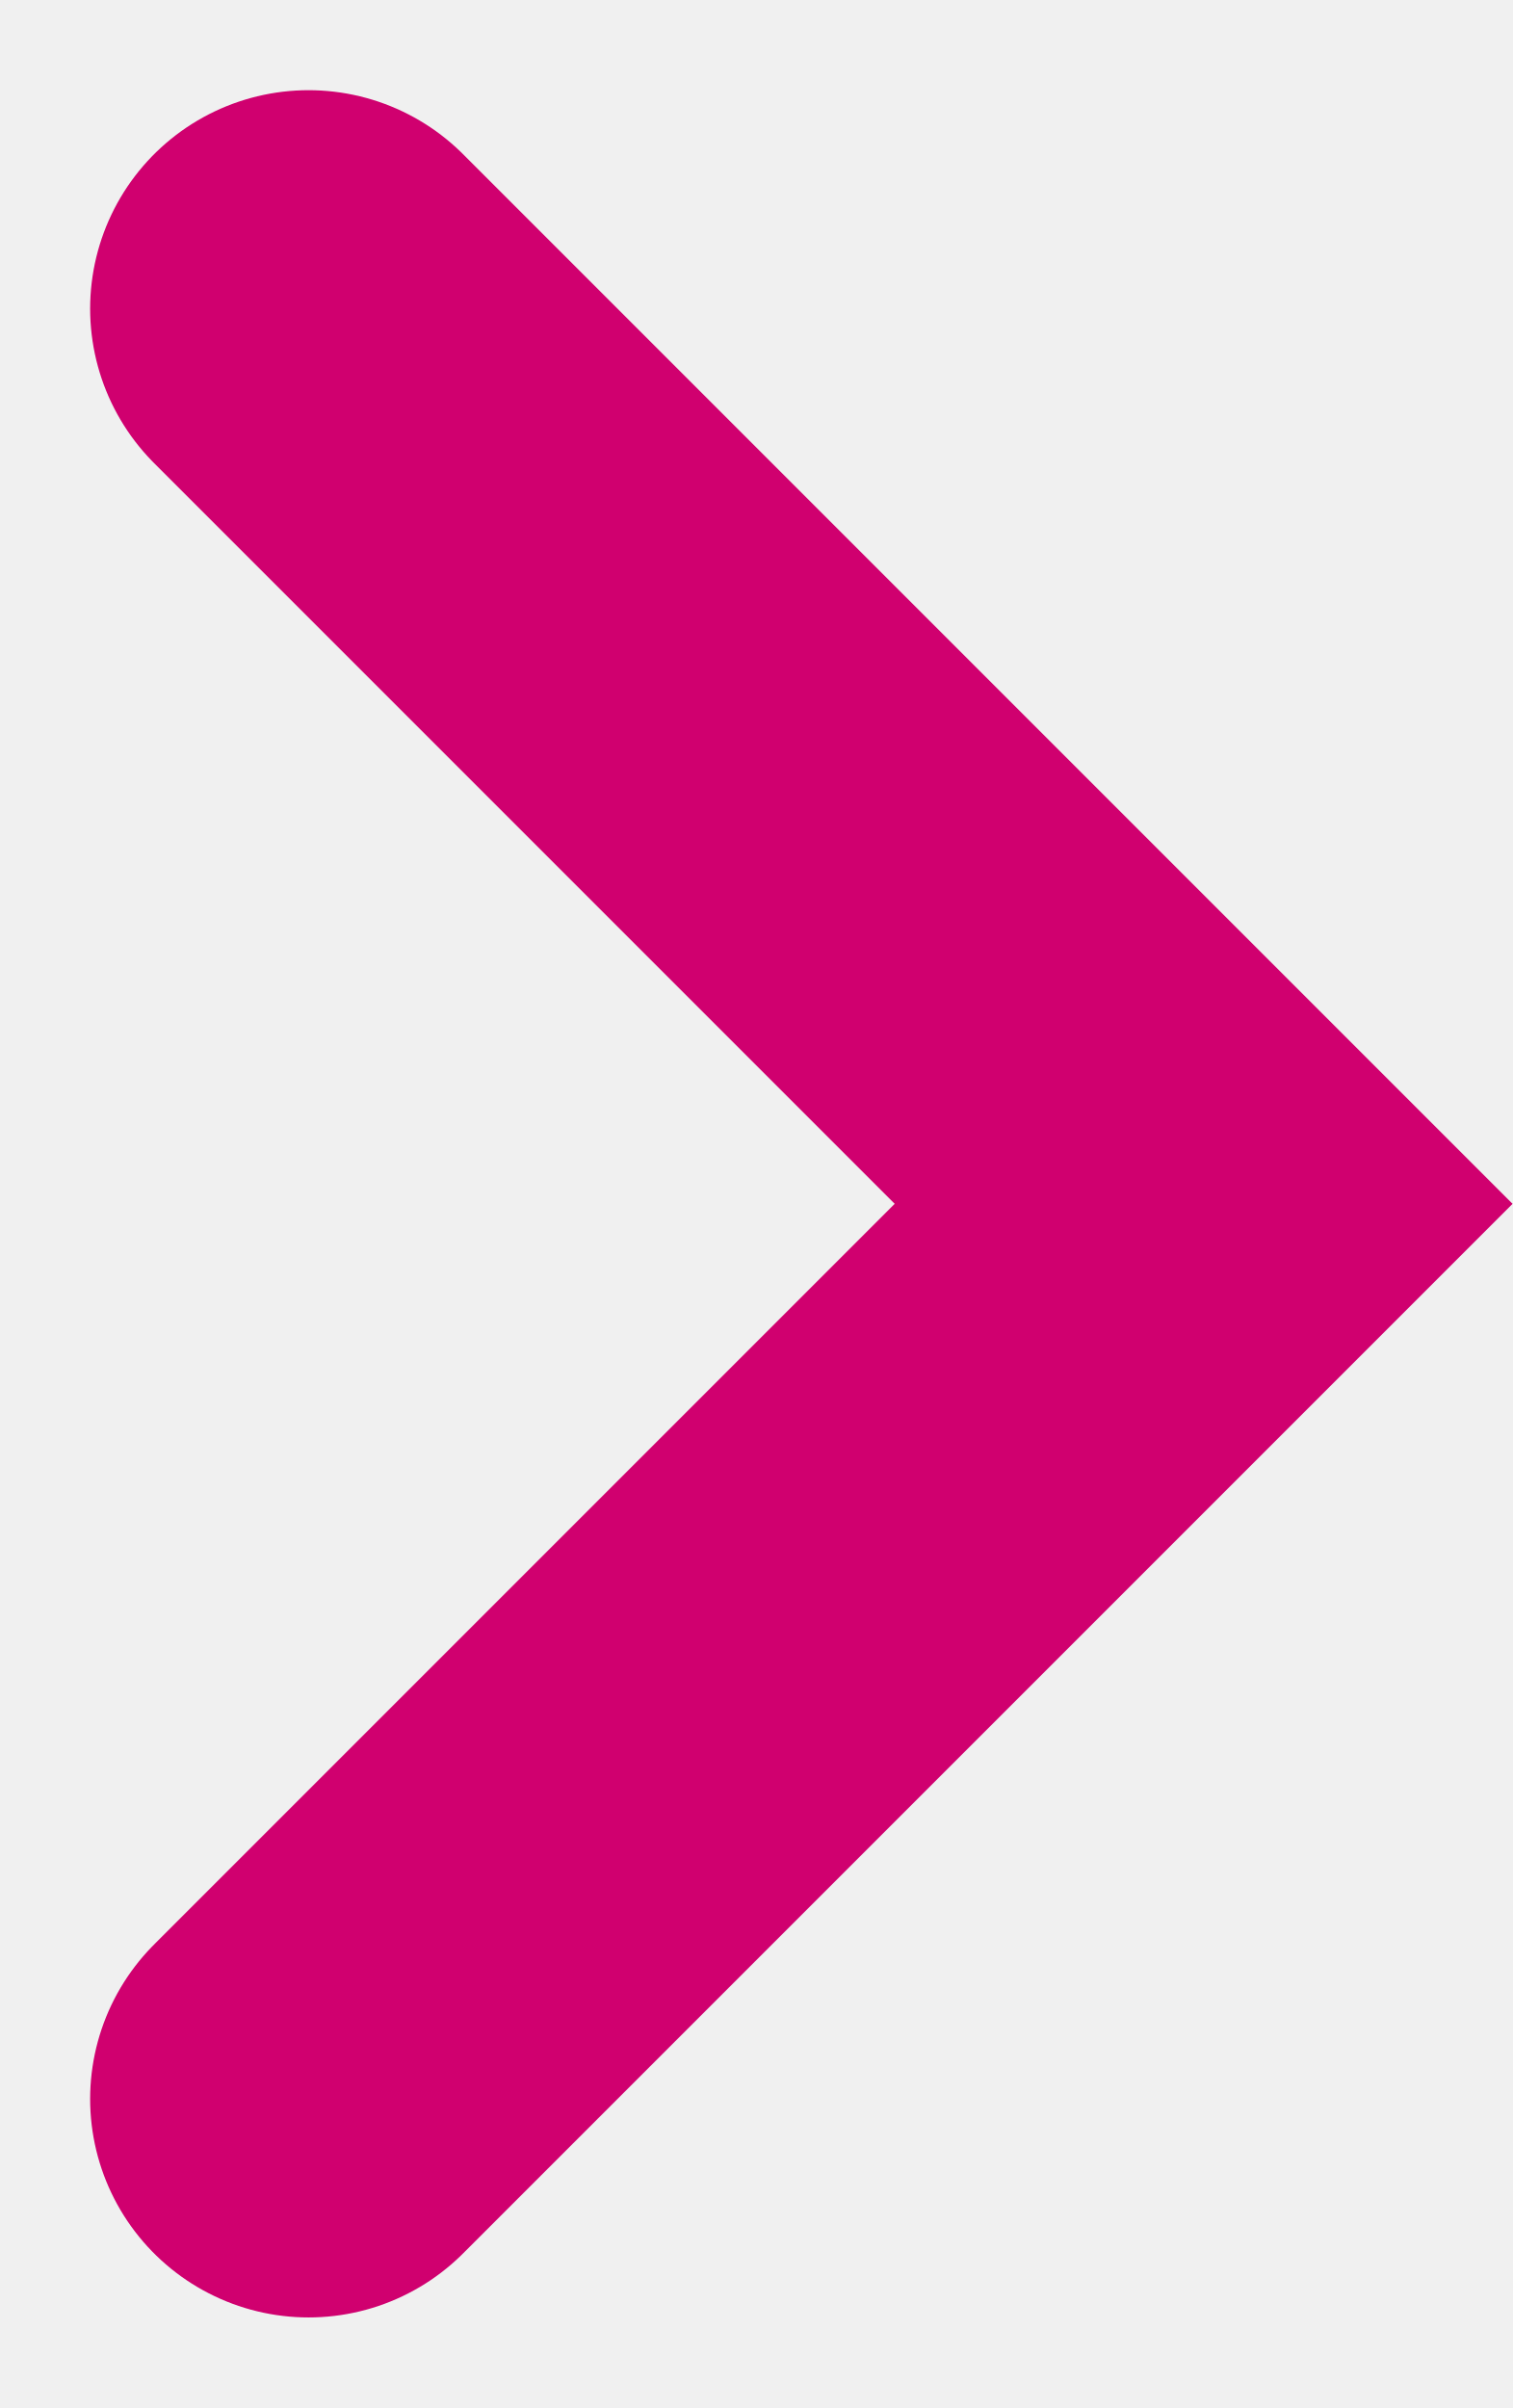
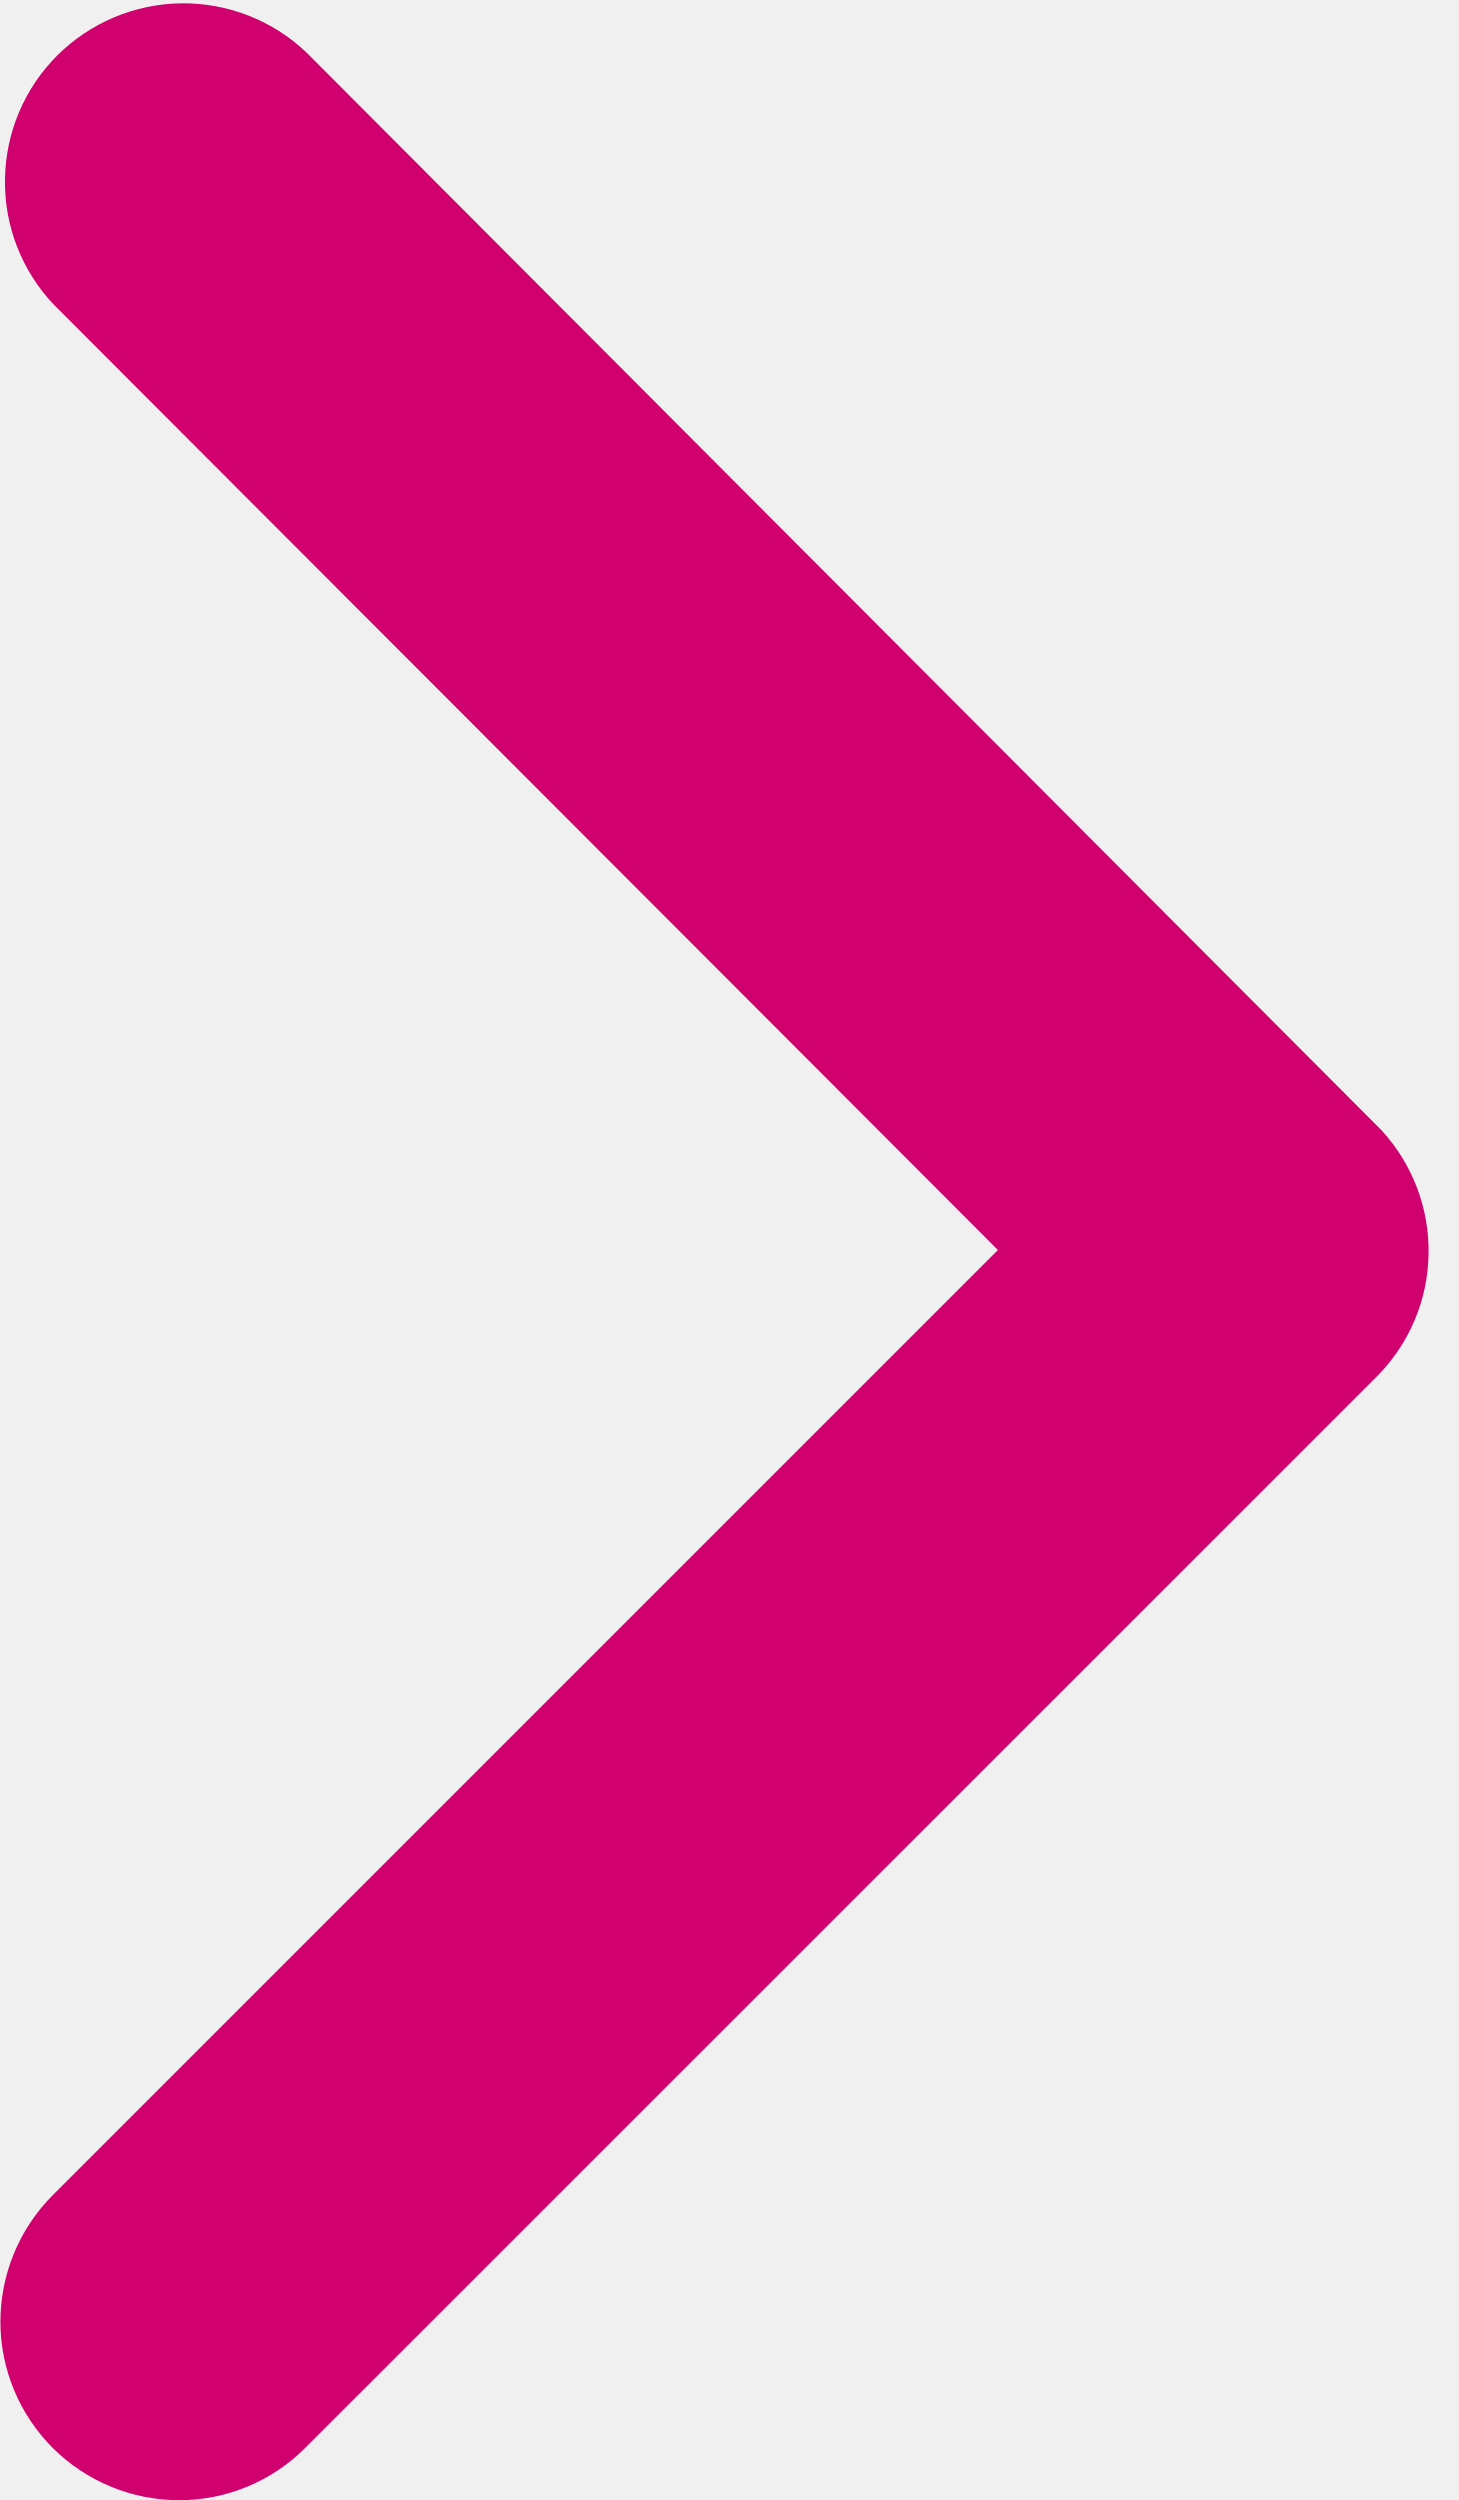
- <svg xmlns="http://www.w3.org/2000/svg" width="10.388" height="16.533" viewBox="0 0 10.388 16.533">
-   <path d="M4779.7,6016.4l6.146-6.146-6.146-6.146" transform="translate(-4777.581 -6001.989)" fill="none" stroke="#D0006F" stroke-linecap="round" stroke-width="3" />
+ <svg xmlns="http://www.w3.org/2000/svg" width="7" height="12" viewBox="0 0 7 12" fill="none">
+   <g clip-path="url(#clip0)">
+     <path d="M4.79 6L0.252 10.538C0.092 10.699 0.002 10.917 0.002 11.145C0.002 11.372 0.093 11.59 0.254 11.751C0.415 11.911 0.633 12.001 0.86 12.001C1.088 12.001 1.306 11.91 1.466 11.749L6.607 6.609C6.763 6.453 6.853 6.243 6.857 6.023C6.862 5.802 6.781 5.589 6.632 5.426L1.469 0.25C1.307 0.097 1.092 0.013 0.869 0.016C0.646 0.019 0.433 0.109 0.275 0.266C0.117 0.424 0.027 0.637 0.024 0.86C0.02 1.083 0.104 1.299 0.257 1.461L4.79 6Z" fill="#D0006E" />
+   </g>
+   <defs>
+     <clipPath id="clip0">
+       <rect width="6.857" height="12" fill="white" />
+     </clipPath>
+   </defs>
</svg>
